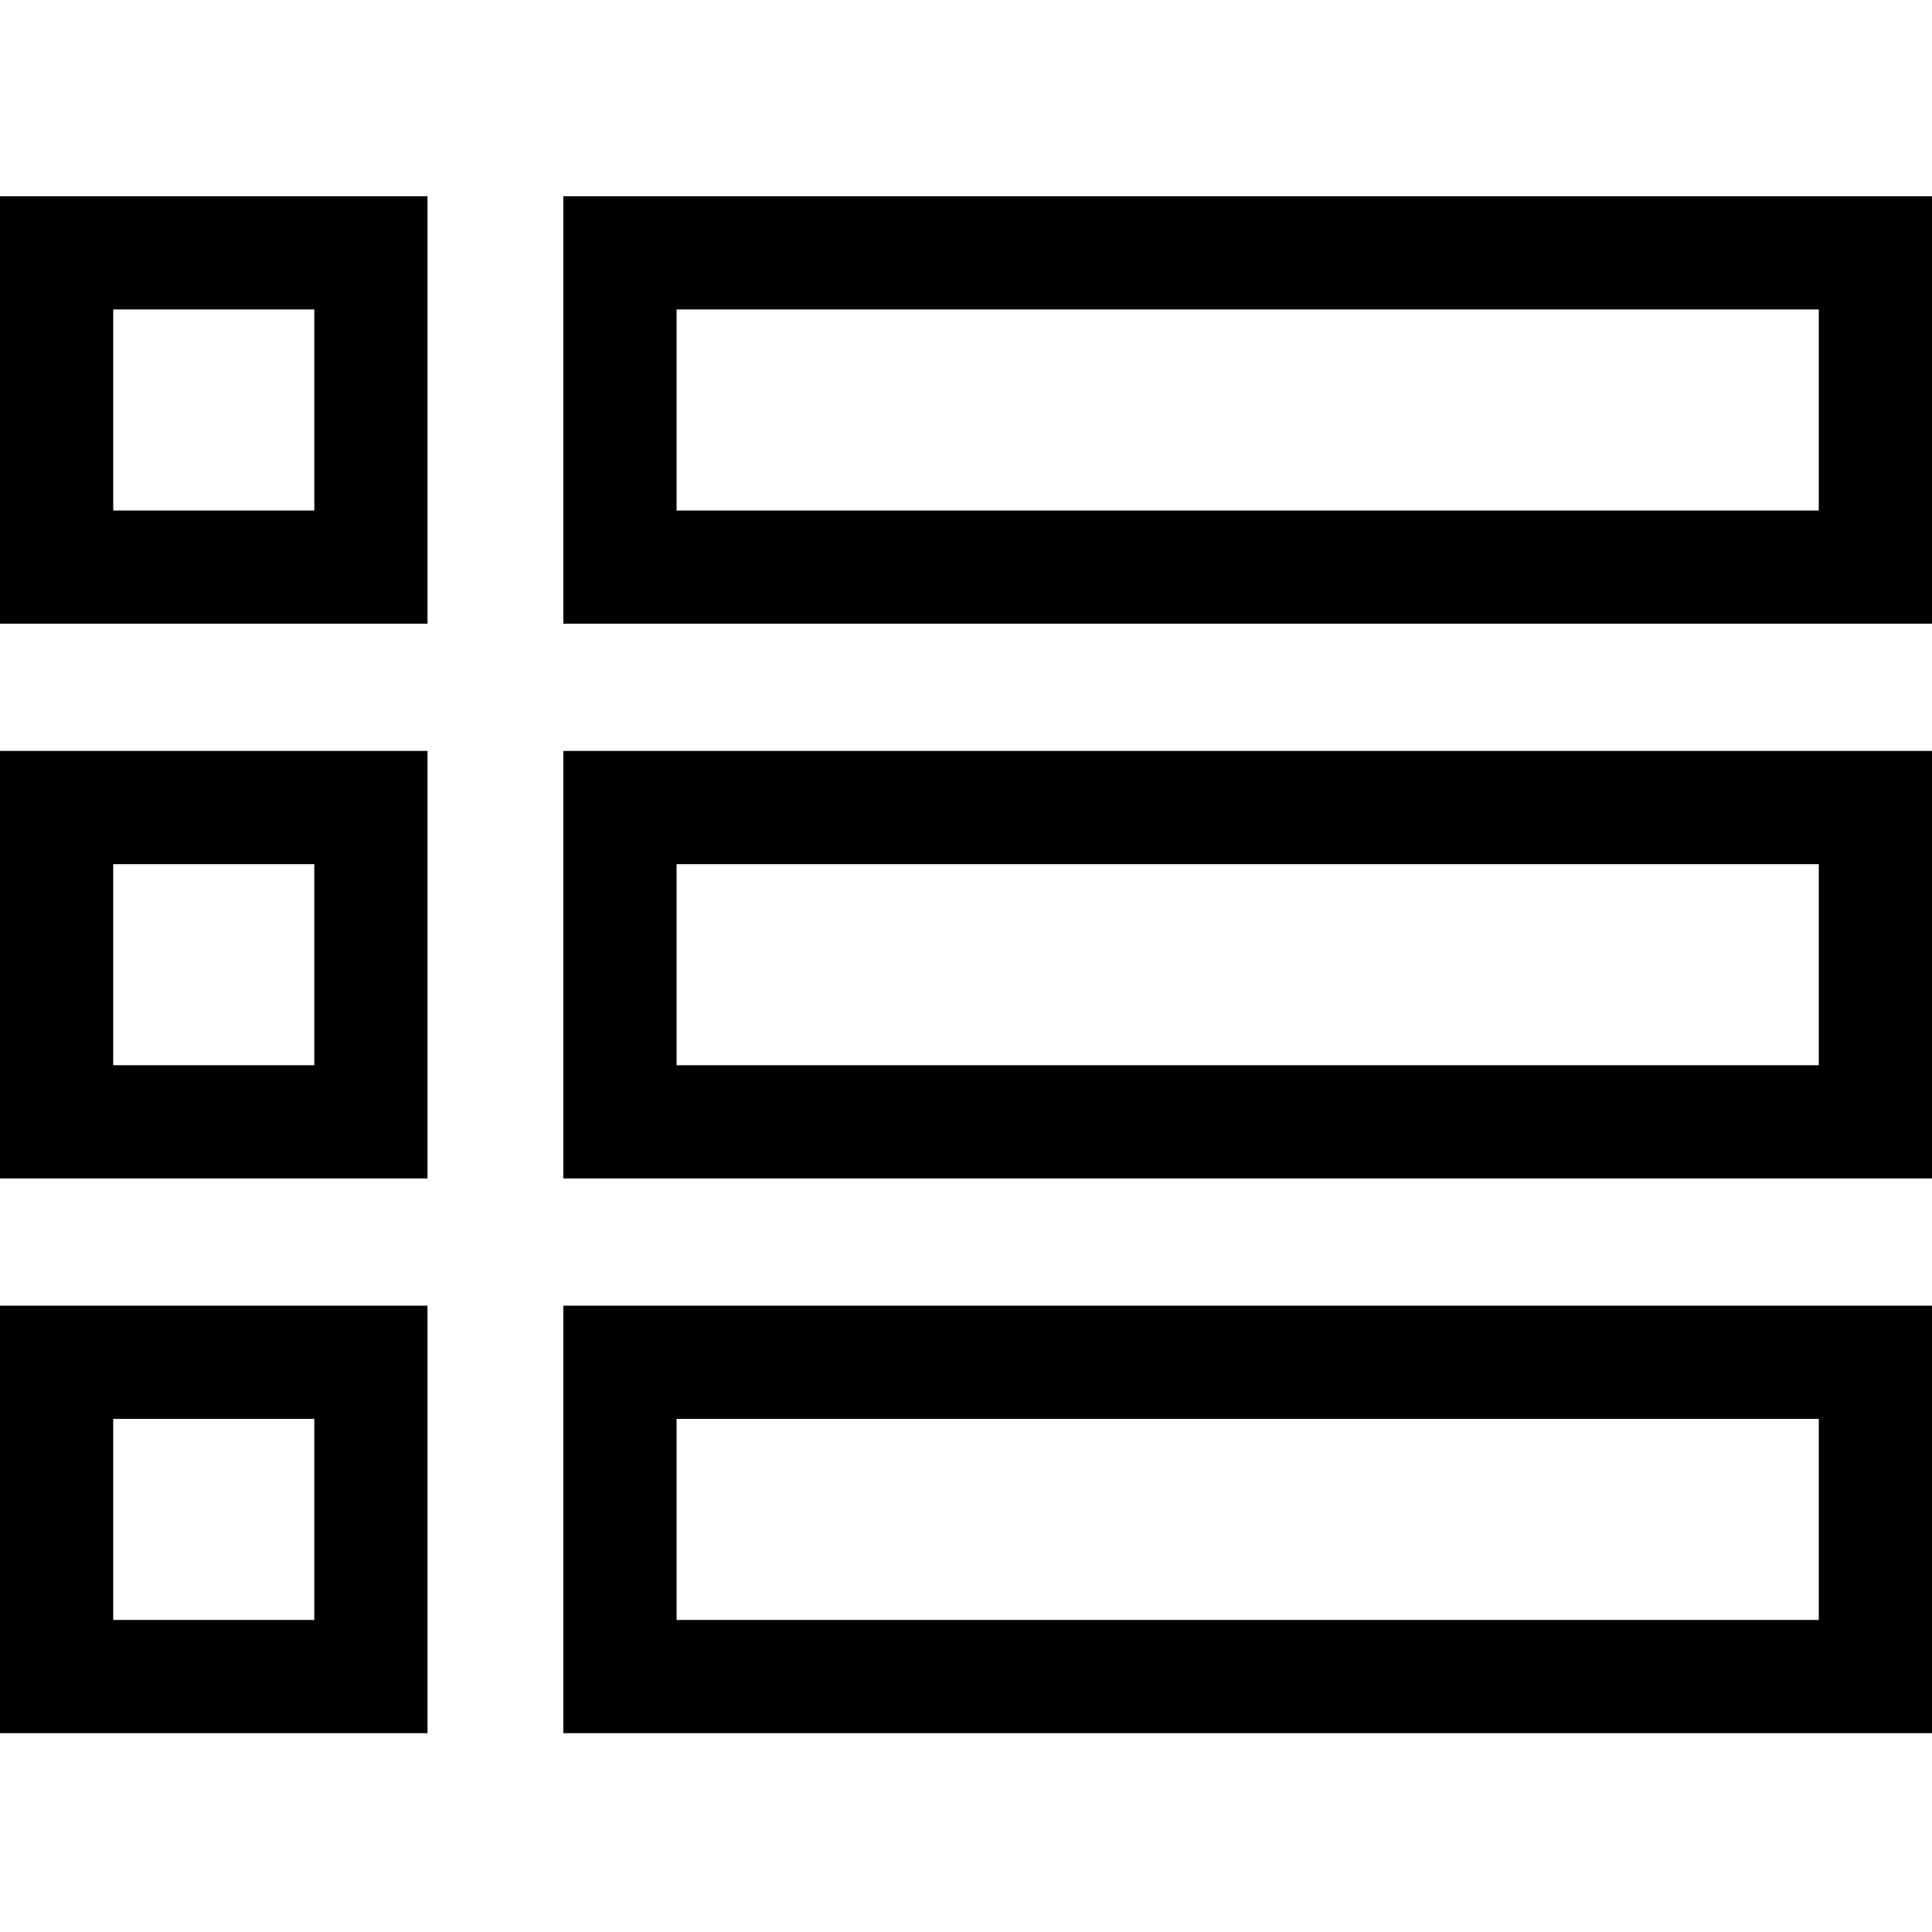
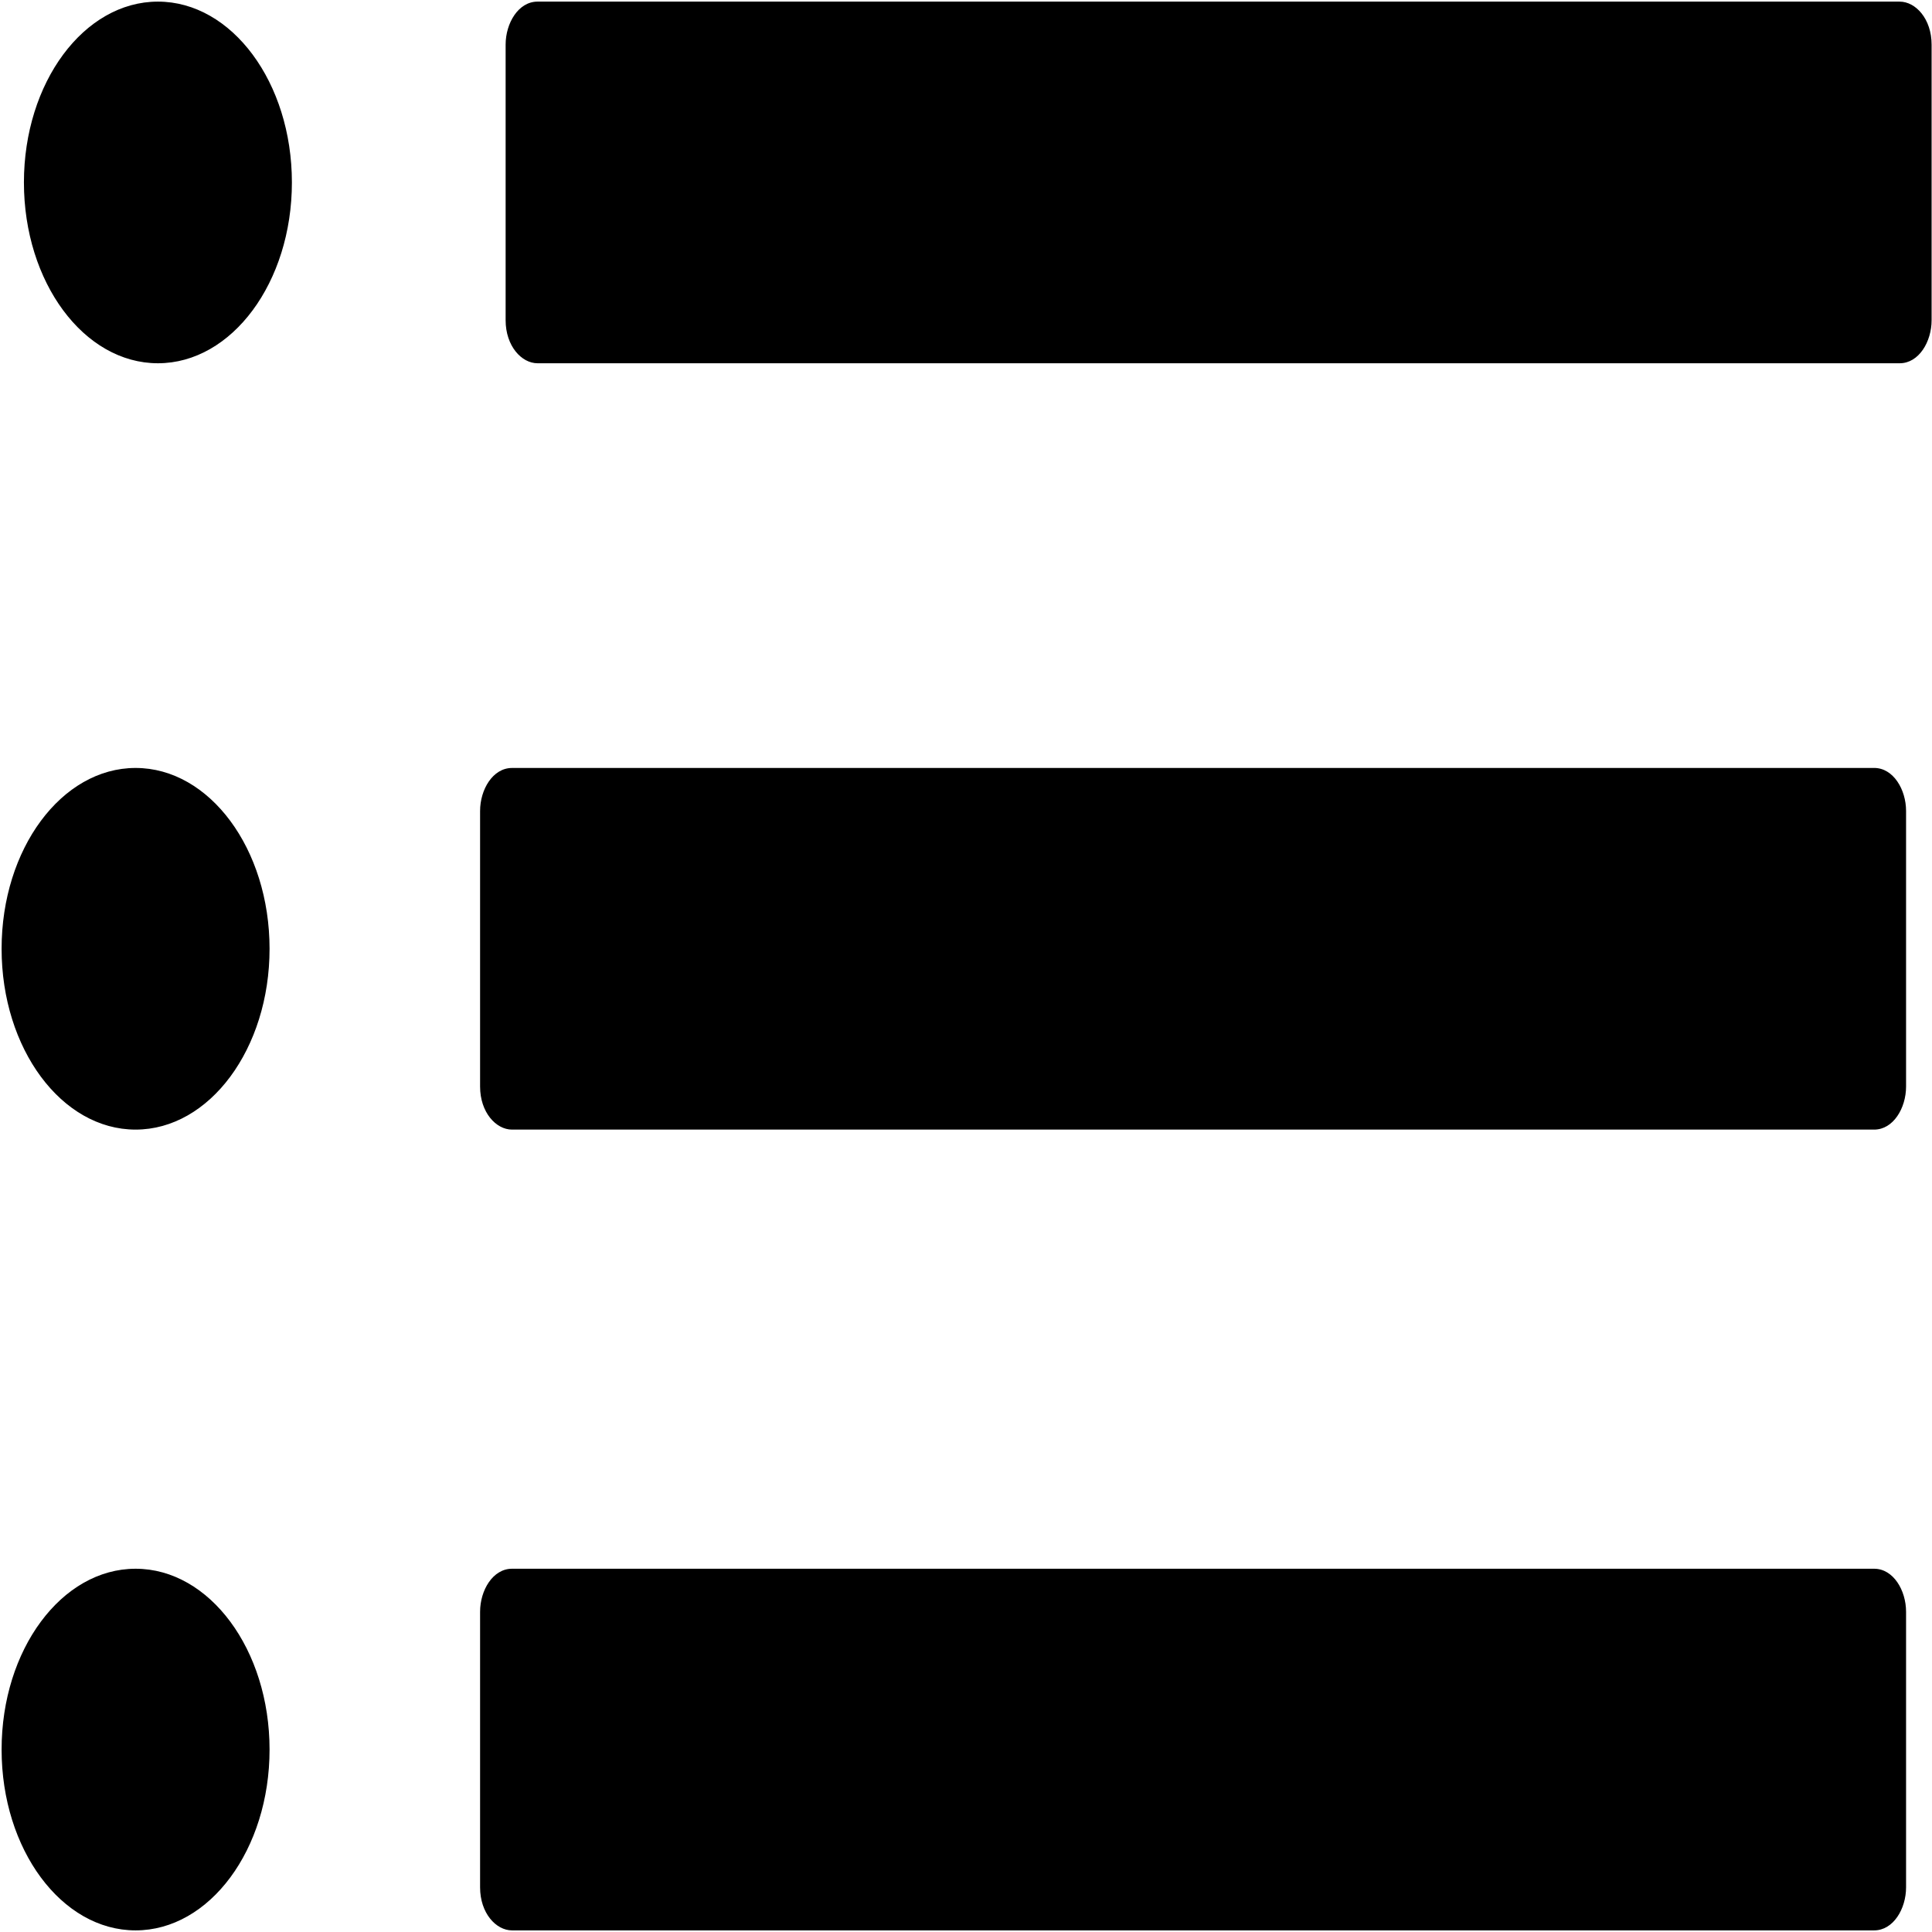
- <svg xmlns="http://www.w3.org/2000/svg" height="512pt" viewBox="0 -52 512 512" width="512pt">
-   <path d="m0 113.293h113.293v-113.293h-113.293zm30.004-83.289h53.289v53.289h-53.289zm0 0" />
-   <path d="m149.297 0v113.293h362.703v-113.293zm332.699 83.293h-302.695v-53.289h302.695zm0 0" />
-   <path d="m0 260.301h113.293v-113.293h-113.293zm30.004-83.293h53.289v53.289h-53.289zm0 0" />
-   <path d="m149.297 260.301h362.703v-113.293h-362.703zm30.004-83.293h302.695v53.289h-302.695zm0 0" />
-   <path d="m0 407.309h113.293v-113.297h-113.293zm30.004-83.293h53.289v53.289h-53.289zm0 0" />
-   <path d="m149.297 407.309h362.703v-113.297h-362.703zm30.004-83.293h302.695v53.289h-302.695zm0 0" />
+ <svg xmlns="http://www.w3.org/2000/svg" width="128" height="128">
+   <path d="M1.585 12.087c0 6.616 3.974 11.98 8.877 11.98 4.902 0 8.877-5.364 8.877-11.98 0-6.616-3.975-11.98-8.877-11.98-4.903 0-8.877 5.364-8.877 11.98zM125.86.107H35.613c-1.268 0-2.114 1.426-2.114 2.852v18.255c0 1.712 1.057 2.853 2.114 2.853h90.247c1.268 0 2.114-1.426 2.114-2.853V2.96c0-1.711-1.057-2.852-2.114-2.852zM.106 62.86c0 6.615 3.974 11.979 8.876 11.979 4.903 0 8.877-5.364 8.877-11.98 0-6.616-3.974-11.98-8.877-11.98-4.902 0-8.876 5.364-8.876 11.98zM124.17 50.88H33.921c-1.268 0-2.114 1.425-2.114 2.851v18.256c0 1.711 1.057 2.852 2.114 2.852h90.247c1.268 0 2.114-1.426 2.114-2.852V53.73c0-1.426-.846-2.852-2.114-2.852zM.106 115.913c0 6.616 3.974 11.98 8.876 11.98 4.903 0 8.877-5.364 8.877-11.98 0-6.616-3.974-11.98-8.877-11.98-4.902 0-8.876 5.364-8.876 11.98zm124.064-11.98H33.921c-1.268 0-2.114 1.426-2.114 2.853v18.255c0 1.711 1.057 2.852 2.114 2.852h90.247c1.268 0 2.114-1.426 2.114-2.852v-18.255c0-1.427-.846-2.853-2.114-2.853z" />
</svg>
